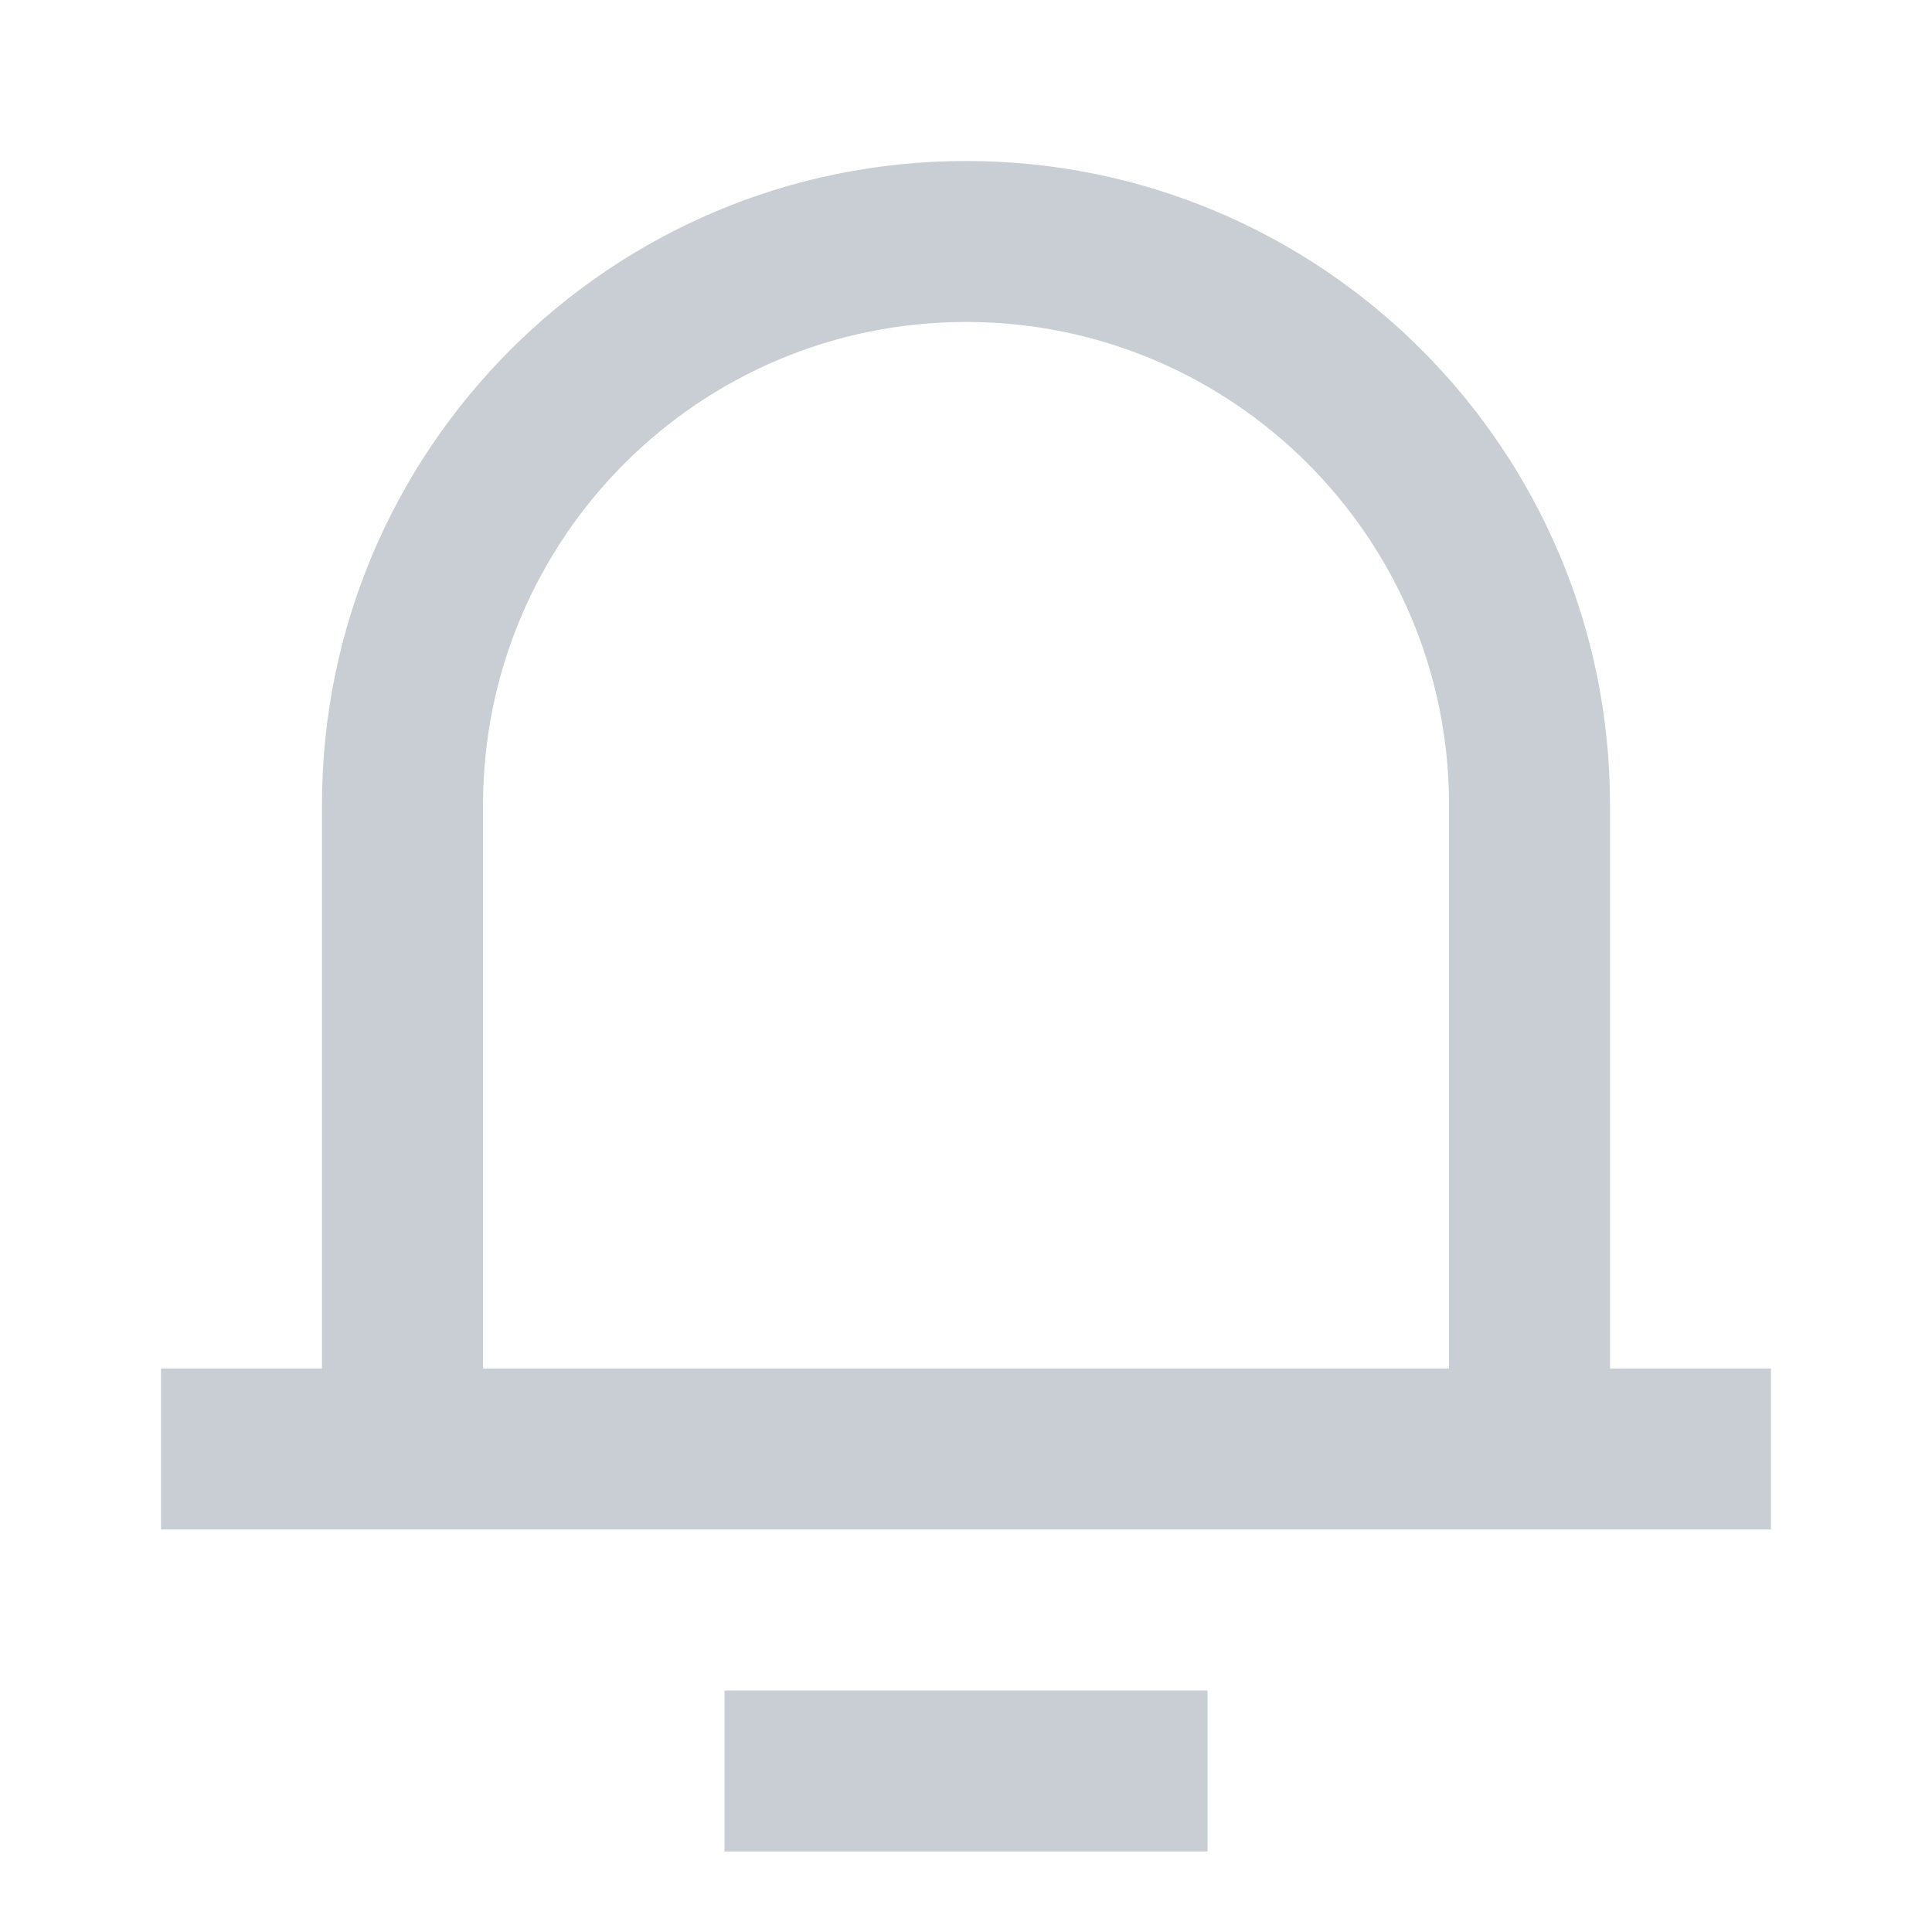
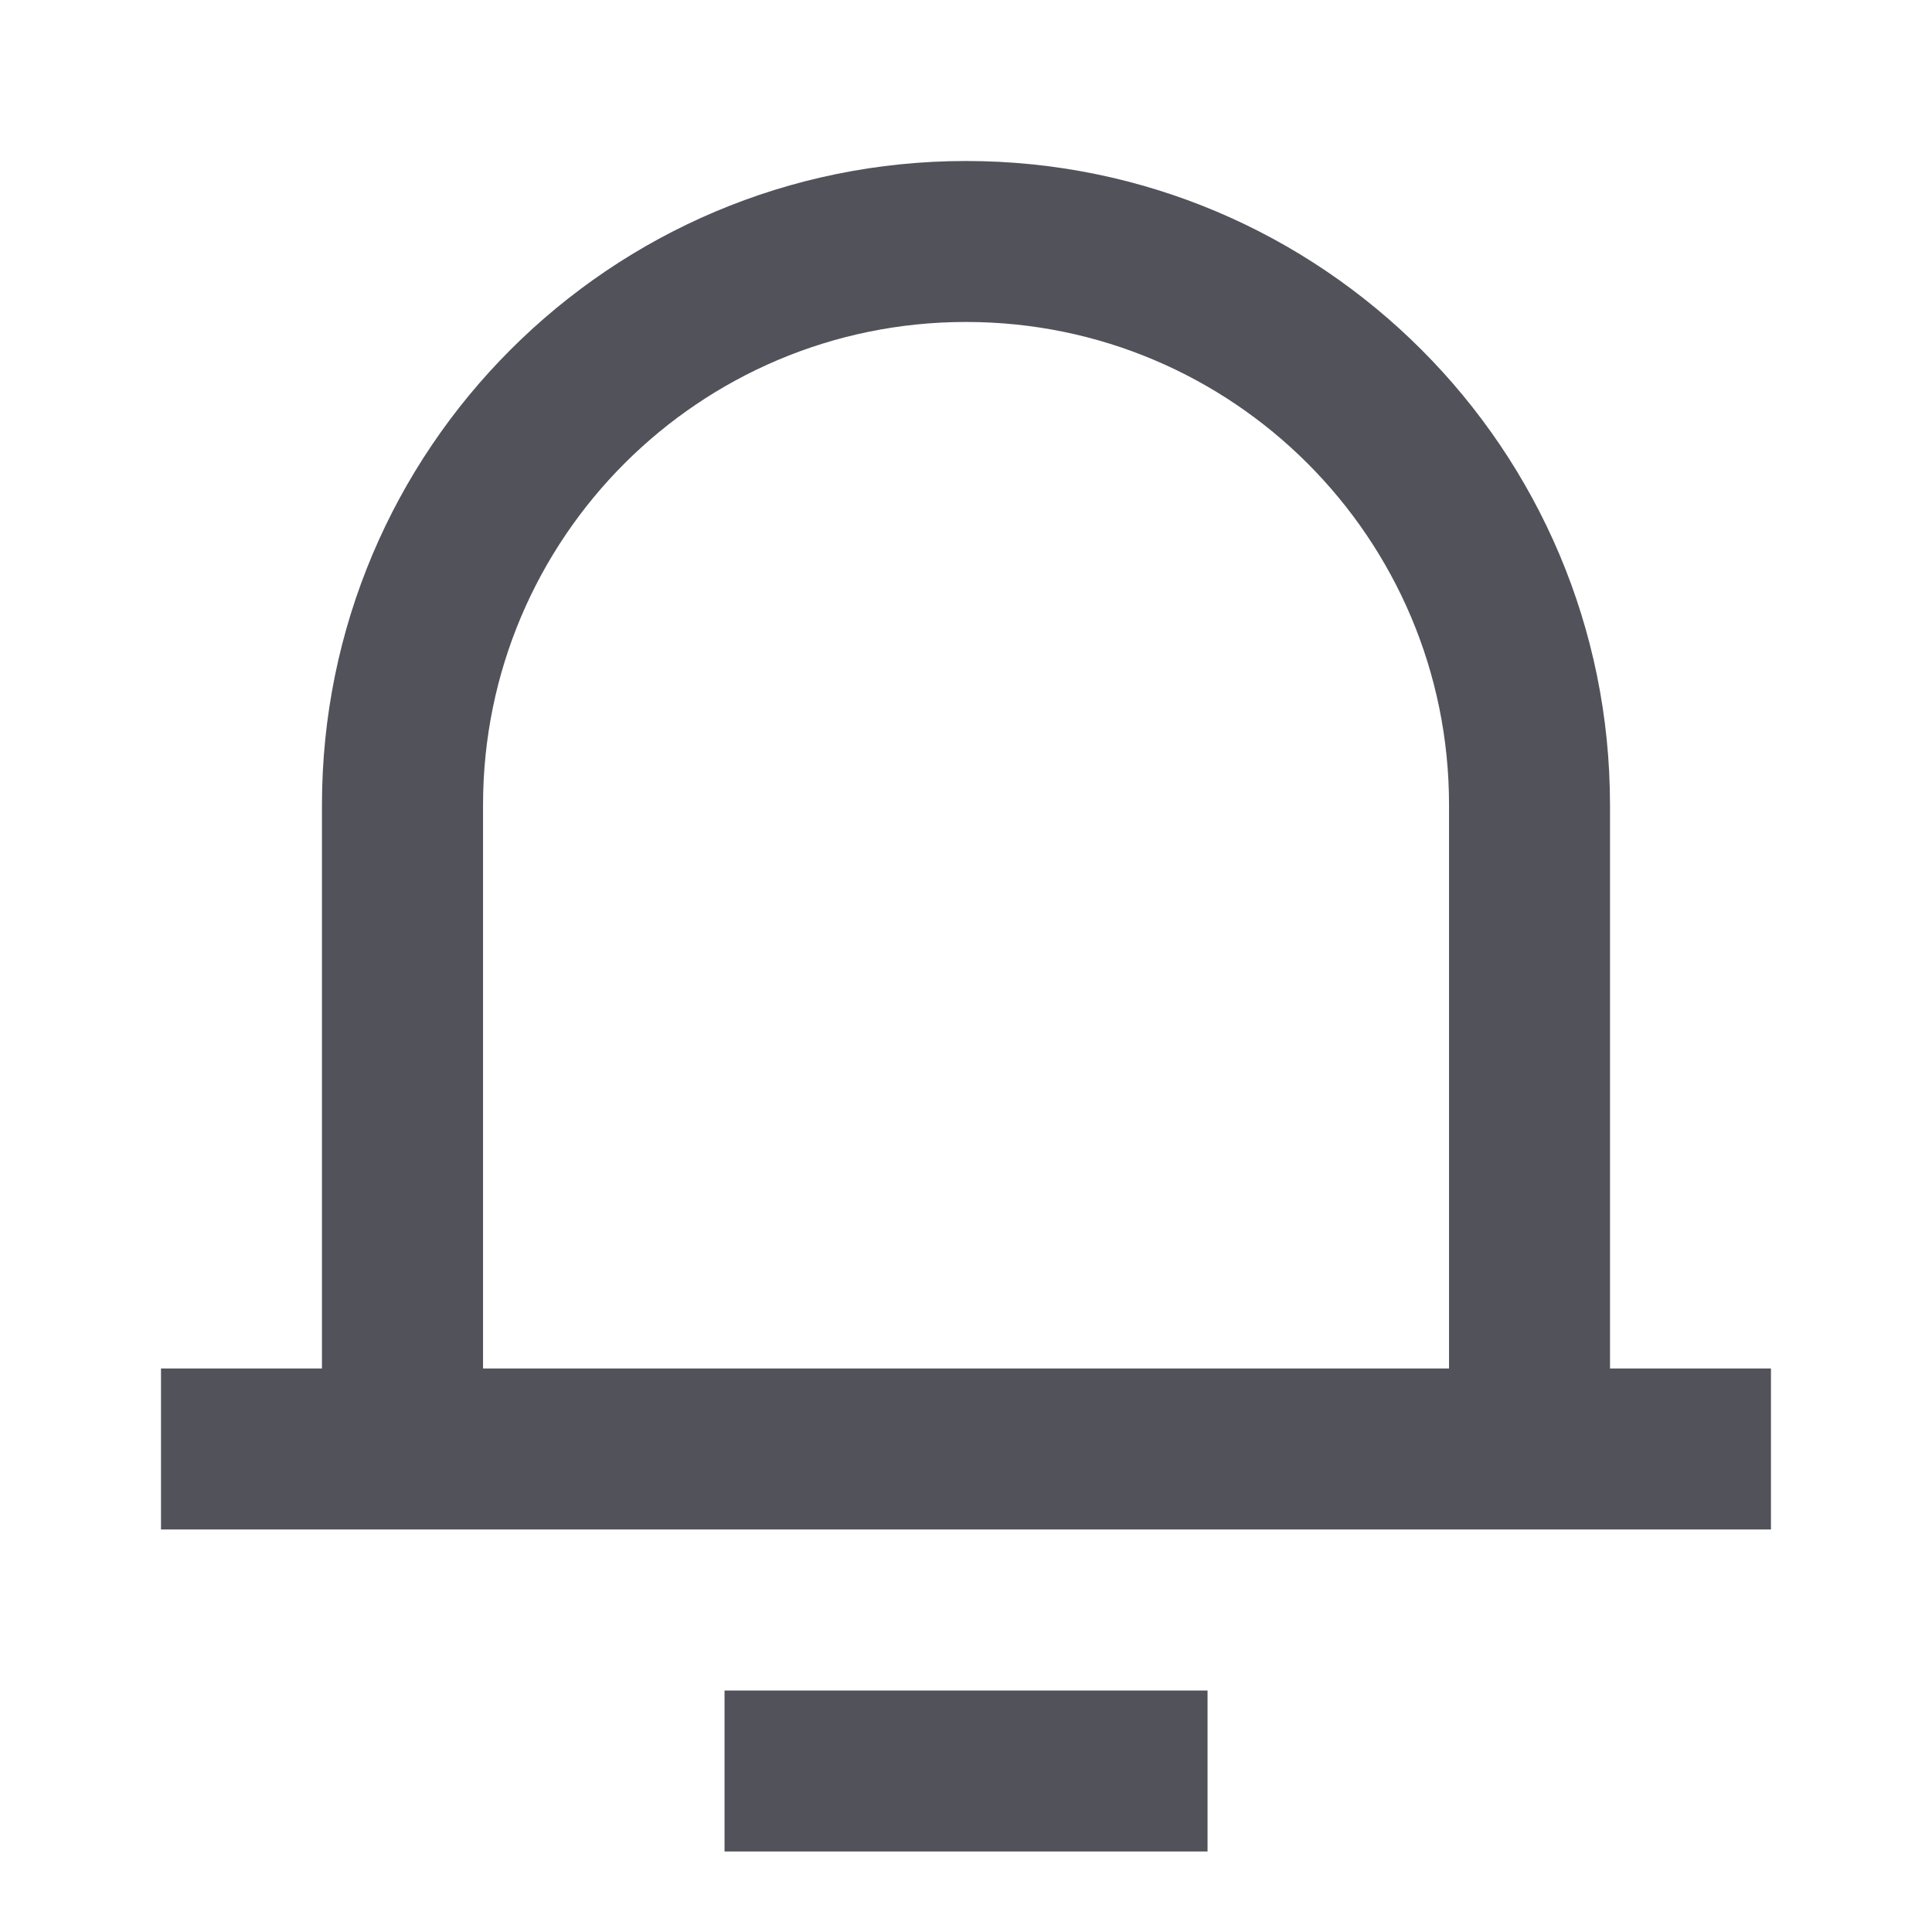
<svg xmlns="http://www.w3.org/2000/svg" width="16" height="16" viewBox="0 0 16 16" fill="none">
  <g transform="translate(1.33333 1.33333)">
-     <path d="M12 10H13.333V11.333H0V10H1.333V5.333C1.333 2.388 3.721 0 6.667 0C9.612 0 12 2.388 12 5.333V10ZM10.667 10V5.333C10.667 3.124 8.876 1.333 6.667 1.333C4.458 1.333 2.667 3.124 2.667 5.333V10H10.667ZM4.667 12.667H8.667V14H4.667V12.667Z" fill="#C9CDD4" />
+     <path d="M12 10H13.333V11.333H0V10H1.333V5.333C1.333 2.388 3.721 0 6.667 0C9.612 0 12 2.388 12 5.333V10ZM10.667 10V5.333C10.667 3.124 8.876 1.333 6.667 1.333C4.458 1.333 2.667 3.124 2.667 5.333V10H10.667ZM4.667 12.667H8.667V14H4.667V12.667Z" fill="#51525A" />
  </g>
</svg>
